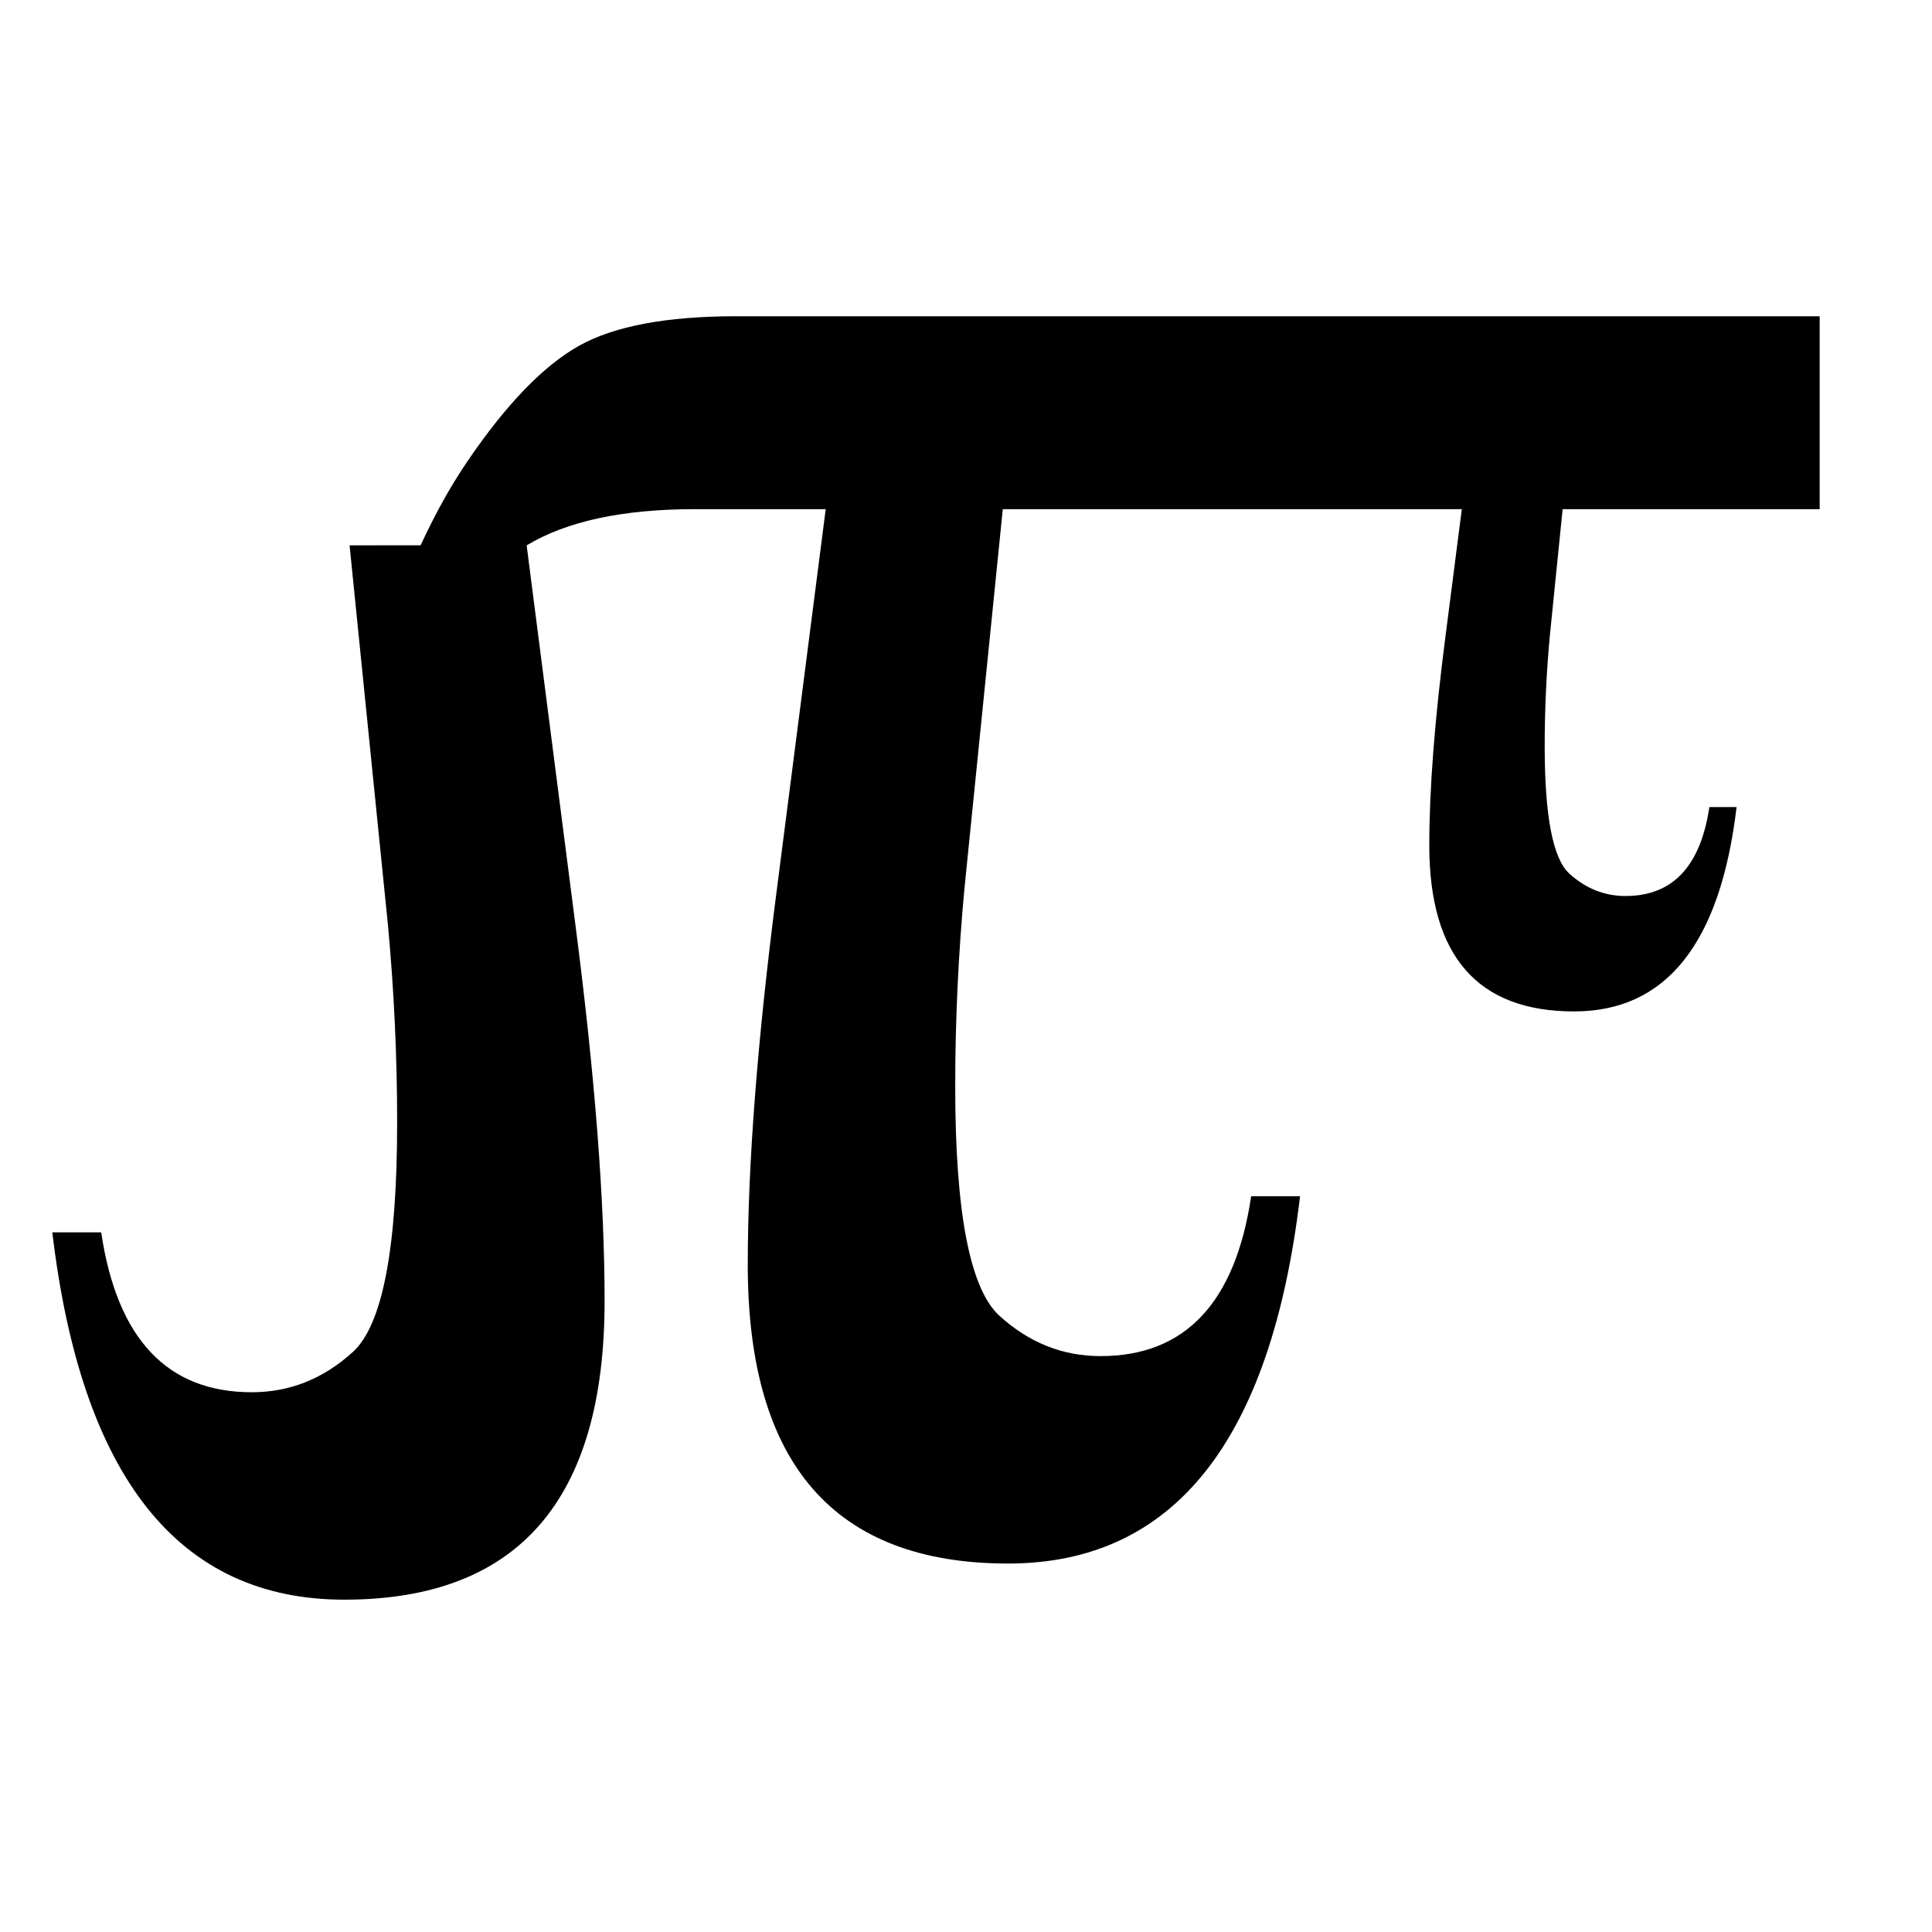
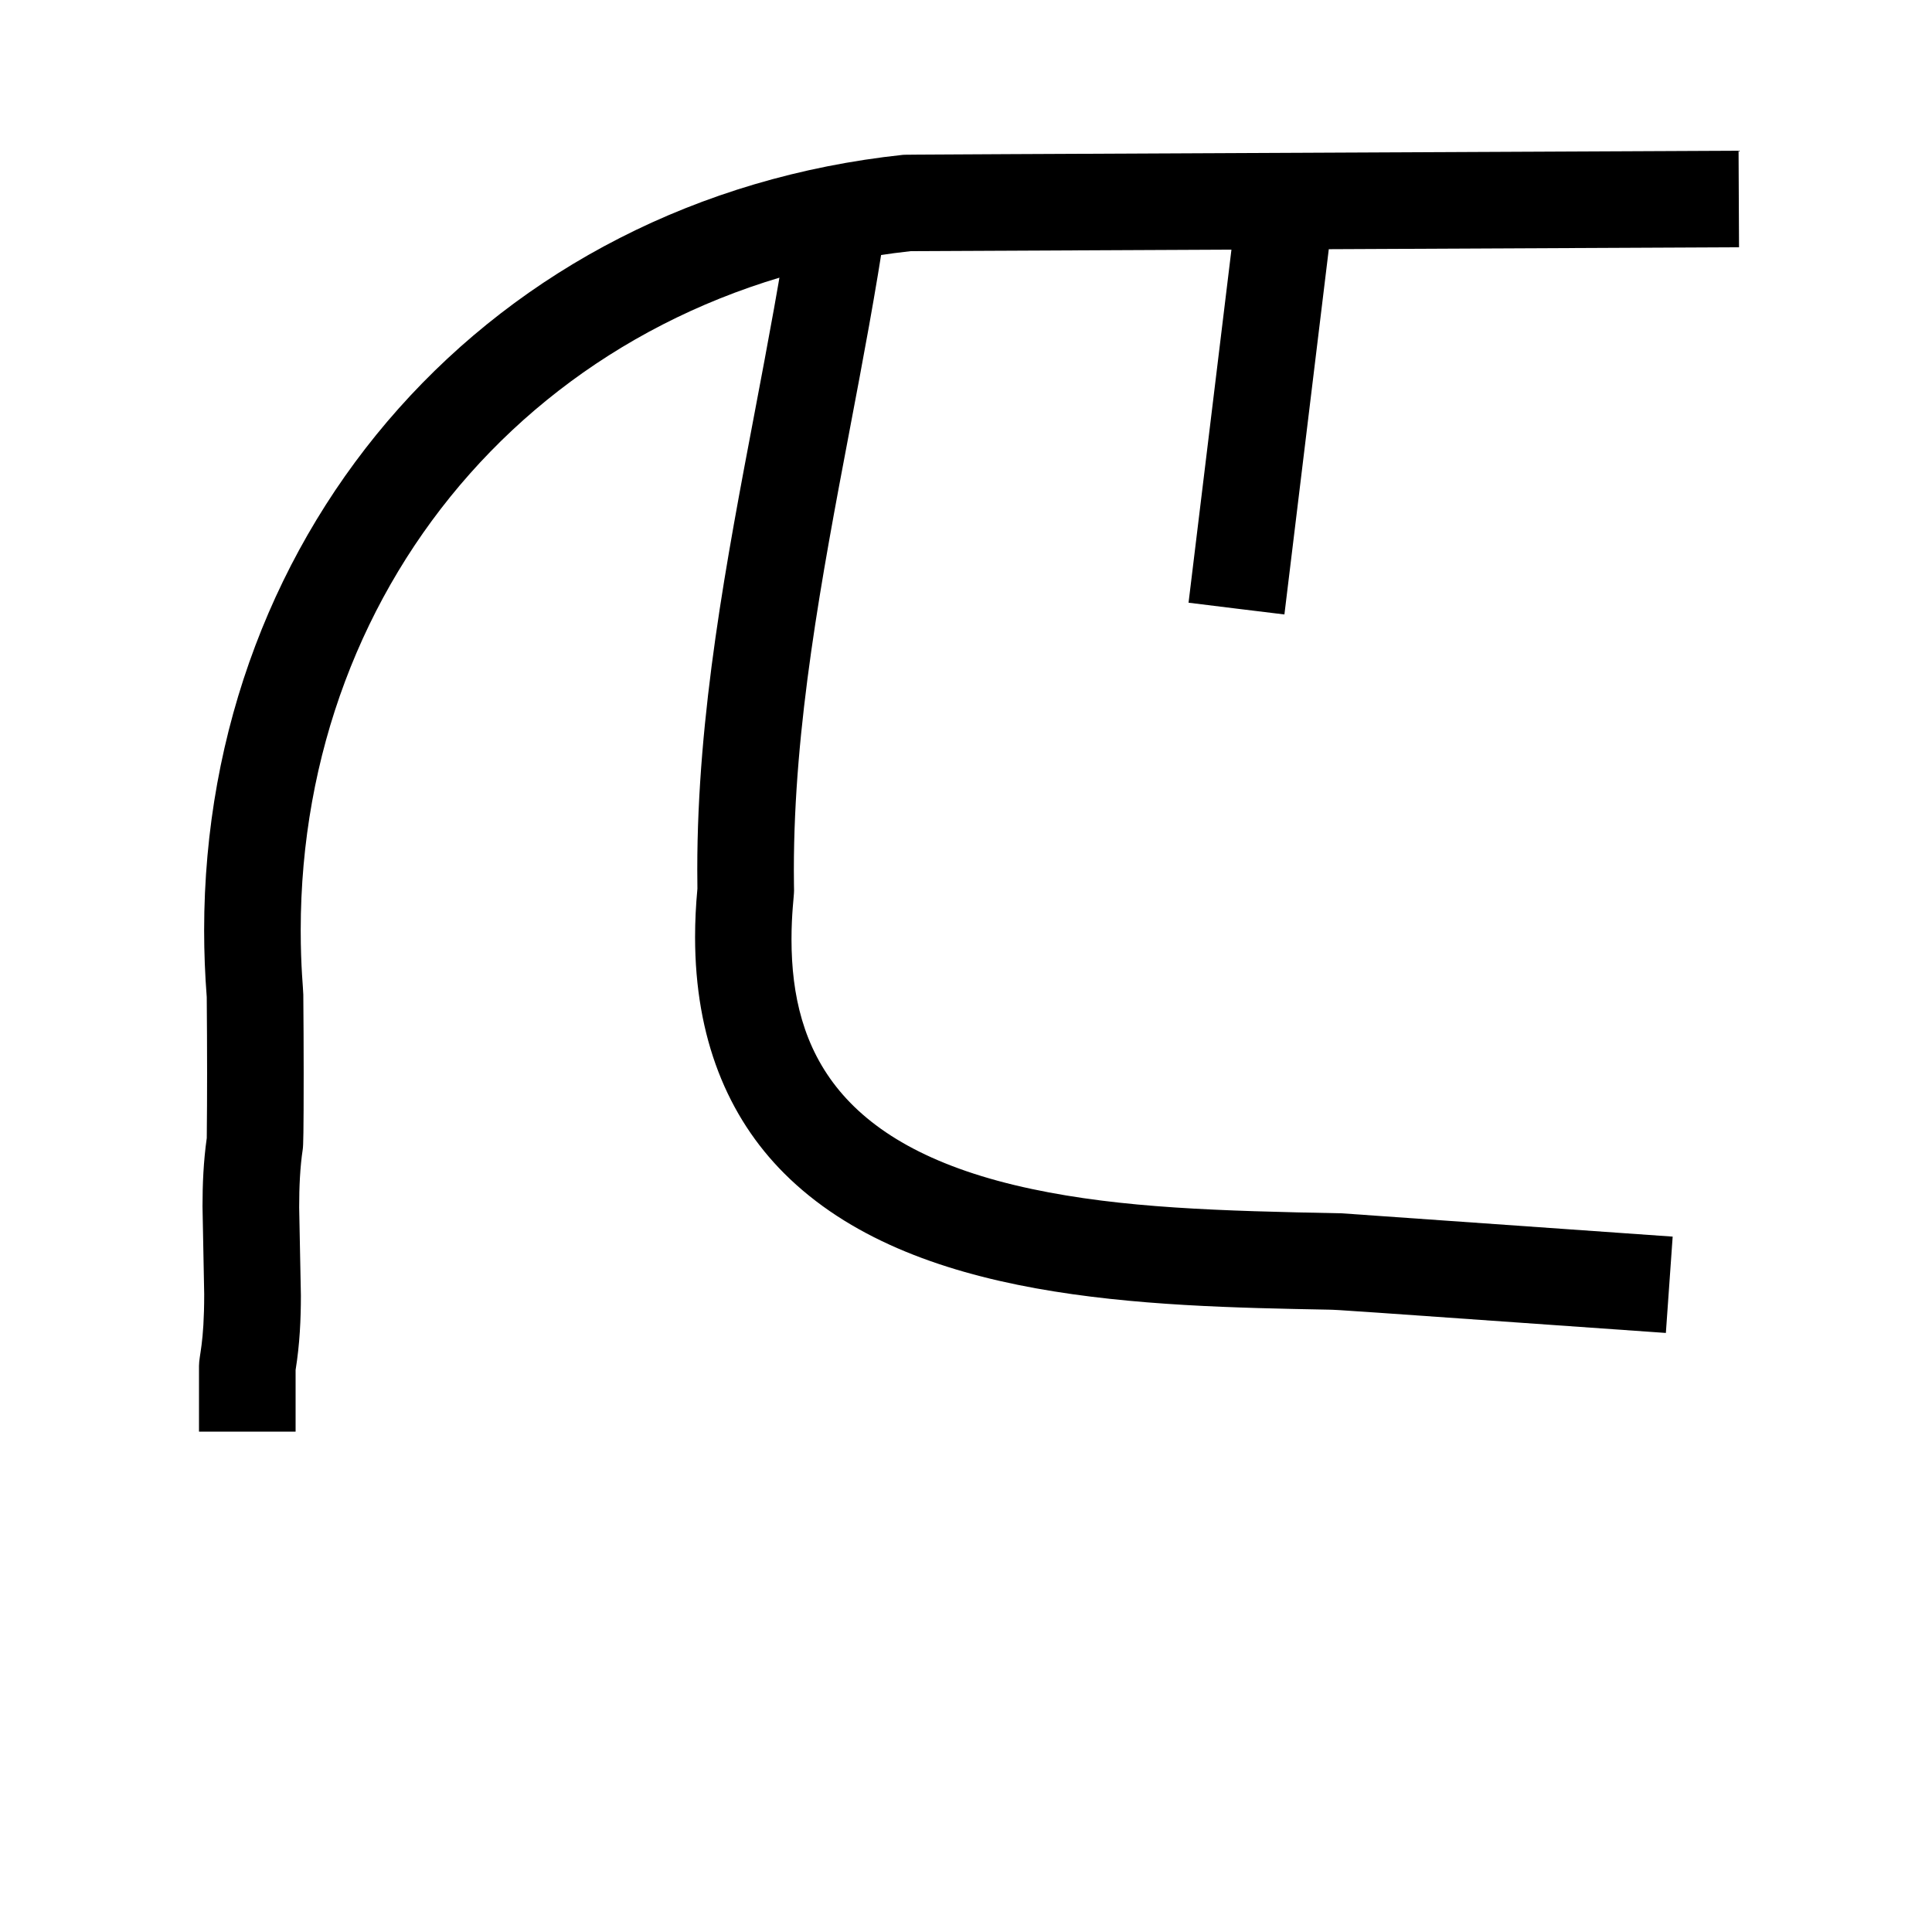
- <svg xmlns="http://www.w3.org/2000/svg" version="1.1" width="98.0" height="98.0" viewBox="-55.248 -111.5 98.0 98.0" id="svg1">
-   <defs id="defs1">
-     <defs id="defs3" />
-   </defs>
-   <path d="m 21.397,426.996 a 22.164,22.164 0 0 1 -2.181,3.989 15.791,15.791 0 0 1 -3.114,3.461 c -1.166,0.948 -2.383,1.425 -3.668,1.425 -0.813,0 -1.679,-0.233 -2.59,-0.699 a 29.775,29.775 0 0 1 -2.73,-1.627 27.718,27.718 0 0 0 -2.767,-1.632 5.761,5.761 0 0 0 -2.616,-0.694 c -1.844,0 -3.559,1.57 -5.15,4.715 l -1.689,-0.881 c 0.565,-1.254 1.3,-2.565 2.212,-3.922 a 15.905,15.905 0 0 1 3.083,-3.492 c 1.166,-0.948 2.383,-1.425 3.668,-1.425 0.933,0 1.865,0.233 2.793,0.699 0.948,0.466 1.87,1.005 2.761,1.627 0.912,0.622 1.798,1.166 2.647,1.632 0.855,0.466 1.679,0.694 2.476,0.694 0.87,0 1.751,-0.378 2.642,-1.135 0.896,-0.756 1.741,-1.927 2.539,-3.523 z" style="font-style:normal;font-variant:normal;font-weight:400;font-stretch:normal;font-size:11.5px;line-height:0;font-family:'Gentium Book Plus';-inkscape-font-specification:'Gentium Book Plus';font-variant-ligatures:normal;font-variant-caps:normal;font-variant-numeric:normal;font-feature-settings:normal;text-align:start;writing-mode:lr-tb;text-anchor:start;fill:#000006;fill-opacity:1;stroke:none;stroke-width:0.777;stroke-linecap:square;stroke-linejoin:bevel;stroke-miterlimit:4;stroke-dasharray:none;stroke-dashoffset:0;stroke-opacity:1;paint-order:markers stroke fill" id="path1" />
-   <g id="x-reference" transform="translate(-207.3346,-46.07888)">
-     <defs id="defs2" />
-     <g id="g2" transform="translate(18.4314,-23.83613)">
-       <path style="fill:none;stroke:#000000;stroke-width:8.665;stroke-opacity:1" id="path2" d="M 104.611,-20.599 A 23.325,23.532 0 0 1 92.924,-0.206 23.325,23.532 0 0 1 69.574,-0.249 23.325,23.532 0 0 1 57.96,-20.685" transform="rotate(90)" />
-       <rect style="fill:none;stroke:#000000;stroke-width:8.665;stroke-opacity:1" id="rect2" width="0.742" height="9.066" x="-48.887" y="28.825" transform="rotate(-50.3642)" />
-       <rect style="fill:none;stroke:#000000;stroke-width:8.665;stroke-opacity:1" id="rect2-8" width="0.742" height="9.066" x="72.478" y="-72.79" transform="matrix(0.6379053,0.7701148,0.7701148,-0.6379053,0,0)" />
-     </g>
-     <rect style="fill:#000000;stroke-width:8.665" id="rect1" width="9.862" height="50.048" x="-12.595" y="-87.838" transform="scale(1,-1)" />
-     <path style="fill:#000000;stroke-width:8.665" id="path3" d="m -12.493,-24.679 a 14.114,11.772 0 0 1 -7.072,10.202 14.114,11.772 0 0 1 -14.129,-0.022 14.114,11.772 0 0 1 -7.027,-10.224" transform="matrix(0.6752895,-0.7375528,-0.7375528,-0.6752895,0,0)" />
-     <path d="m 26.926,91.844 a 22.164,22.164 0 0 1 -2.181,3.989 15.791,15.791 0 0 1 -3.114,3.461 c -1.166,0.948 -2.383,1.425 -3.668,1.425 -0.813,0 -1.679,-0.233 -2.59,-0.699 a 29.775,29.775 0 0 1 -2.73,-1.627 27.718,27.718 0 0 0 -2.767,-1.632 5.761,5.761 0 0 0 -2.616,-0.694 c -1.844,0 -3.559,1.57 -5.15,4.715 L 0.42,99.9 c 0.565,-1.254 1.3,-2.565 2.212,-3.922 a 15.905,15.905 0 0 1 3.083,-3.492 c 1.166,-0.948 2.383,-1.425 3.668,-1.425 0.933,0 1.865,0.233 2.793,0.699 0.948,0.466 1.87,1.005 2.761,1.627 0.912,0.622 1.798,1.166 2.647,1.632 0.855,0.466 1.679,0.694 2.476,0.694 0.87,0 1.751,-0.378 2.642,-1.135 0.896,-0.756 1.741,-1.927 2.539,-3.523 z" style="font-style:normal;font-variant:normal;font-weight:400;font-stretch:normal;font-size:11.5px;line-height:0;font-family:'Gentium Book Plus';-inkscape-font-specification:'Gentium Book Plus';font-variant-ligatures:normal;font-variant-caps:normal;font-variant-numeric:normal;font-feature-settings:normal;text-align:start;writing-mode:lr-tb;text-anchor:start;fill:#000006;fill-opacity:1;stroke:none;stroke-width:0.777;stroke-linecap:square;stroke-linejoin:bevel;stroke-miterlimit:4;stroke-dasharray:none;stroke-dashoffset:0;stroke-opacity:1;paint-order:markers stroke fill" id="path1-1" />
-   </g>
-   <g id="g6" transform="translate(306.0887,-76.00641)">
-     <defs id="defs4" />
-     <g id="g5" transform="translate(55.44624,8.132989)">
-       <path style="fill:none;stroke:#000000;stroke-width:8.665;stroke-opacity:1" id="path4" d="M 104.611,-20.599 A 23.325,23.532 0 0 1 92.924,-0.206 23.325,23.532 0 0 1 69.574,-0.249 23.325,23.532 0 0 1 57.96,-20.685" transform="rotate(90)" />
-       <rect style="fill:none;stroke:#000000;stroke-width:8.665;stroke-opacity:1" id="rect4" width="0.742" height="9.066" x="-48.887" y="28.825" transform="rotate(-50.3642)" />
-       <rect style="fill:none;stroke:#000000;stroke-width:8.665;stroke-opacity:1" id="rect5" width="0.742" height="9.066" x="72.478" y="-72.79" transform="matrix(0.6379053,0.7701148,0.7701148,-0.6379053,0,0)" />
-     </g>
-     <circle style="fill:none;stroke:#000000;stroke-width:3;stroke-dasharray:none;stroke-opacity:1" id="circle5" cx="61.301" cy="49.343" r="4.645" />
-   </g>
-   <g id="g7" transform="translate(0,-6)">
-     <path style="font-style:normal;font-weight:normal;font-size:2050.28px;font-family:'Times New Roman';fill:#000000;fill-opacity:1;stroke:none;stroke-width:0.067px;stroke-linecap:butt;stroke-linejoin:miter;stroke-opacity:1" d="m -4.382,-79.672 -1.944,19.235 c -0.313,3.351 -0.469,6.702 -0.469,10.053 -3e-5,6.389 0.748,10.265 2.245,11.628 1.497,1.363 3.206,2.044 5.127,2.044 4.289,10e-6 6.836,-2.703 7.64,-8.11 h 2.48 c -1.475,12.421 -6.412,18.632 -14.812,18.632 -8.802,0 -13.203,-5.049 -13.203,-15.147 -2e-5,-5.094 0.491,-11.438 1.474,-19.034 l 2.48,-19.302 h -6.635 c -3.664,5e-5 -6.512,0.614 -8.545,1.843 -2.033,1.229 -3.921,3.697 -5.663,7.406 h -2.413 c 1.43,-4.915 3.128,-8.813 5.094,-11.695 1.966,-2.882 3.843,-4.825 5.63,-5.831 1.787,-1.005 4.446,-1.508 7.976,-1.508 h 54.974 v 9.785 z" id="text2175" />
-     <path style="font-style:normal;font-weight:normal;font-size:2050.28px;font-family:'Times New Roman';fill:#000000;fill-opacity:1;stroke:none;stroke-width:0.037px;stroke-linecap:butt;stroke-linejoin:miter;stroke-opacity:1" d="m 24.448,-83.951 -1.081,10.702 c -0.174,1.864 -0.261,3.729 -0.261,5.593 -10e-6,3.555 0.416,5.711 1.249,6.469 0.833,0.758 1.784,1.137 2.853,1.137 2.386,10e-6 3.803,-1.504 4.251,-4.512 h 1.38 c -0.82,6.911 -3.567,10.366 -8.241,10.366 -4.897,0 -7.346,-2.809 -7.346,-8.427 -10e-6,-2.834 0.273,-6.364 0.82,-10.59 l 1.38,-10.739 h -3.691 c -2.038,3e-5 -0.808,-5.444 1.156,-5.444 h 18.345 v 5.444 z" id="text2175-7" />
-     <path style="font-style:normal;font-weight:normal;font-size:2050.28px;font-family:'Times New Roman';fill:#000000;fill-opacity:1;stroke:none;stroke-width:0.067px;stroke-linecap:butt;stroke-linejoin:miter;stroke-opacity:1" d="m -37.516,-77.839 1.944,19.235 c 0.313,3.351 0.469,6.702 0.469,10.053 3e-5,6.389 -0.748,10.265 -2.245,11.628 -1.497,1.363 -3.206,2.044 -5.127,2.044 -4.289,1e-5 -6.836,-2.703 -7.64,-8.11 h -2.48 c 1.475,12.421 6.412,18.632 14.812,18.632 8.802,0 13.203,-5.049 13.203,-15.147 2e-5,-5.094 -0.491,-11.438 -1.474,-19.034 l -2.48,-19.302 z" id="text2175-5" />
-   </g>
+ <svg xmlns="http://www.w3.org/2000/svg" version="1.1" width="1000" height="1000" viewBox="0 0 1000 1000" id="svg1">
+   <path d="M 641.19,97.96 C 641.19,97.96 690.82,103.99 690.81,104.04 C 664.81,318.04 664.81,318.04 664.81,318.04 C 664.81,318.04 615.18,312.01 615.19,311.96 C 641.19,97.96 641.19,97.96 641.19,97.96  Z M 411.00,461.00 C 411.00,464.00 409.68,472.65 409.68,486.21 C 409.68,544.12 434.55,594.35 534.11,615.43 C 580.87,625.34 631.08,626.79 694.49,628.01 C 695.13,628.02 695.13,628.02 865.77,640.07 L 862.25,689.93 C 692.86,677.98 692.86,677.98 687.79,677.88 C 592.87,676.08 472.28,673.73 405.87,607.31 C 376.65,578.09 359.77,537.33 359.77,484.99 C 359.77,476.93 360.17,468.60 360.98,459.99 C 360.93,456.67 360.91,453.35 360.91,450.04 C 360.91,369.17 376.08,290.09 390.64,213.35 C 397.44,177.48 404.15,142.11 409.27,107.33 C 409.27,107.33 458.73,114.62 458.73,114.67 C 453.40,150.83 446.55,186.86 439.75,222.72 C 425.16,299.60 410.90,375.66 410.90,450.25 C 410.90,456.42 411.00,460.35 411.00,461.00  Z M 154.85,624.93 C 154.85,625.77 155.74,670.06 155.74,670.52 C 155.74,682.89 155.15,695.78 153.00,709.10 L 153.00,741.00 L 103.00,741.00 L 103.00,707.00 C 103.00,701.32 105.69,695.82 105.69,669.82 C 105.69,669.12 104.82,624.91 104.82,624.46 C 104.82,613.09 105.30,601.26 107.02,589.05 C 107.14,577.90 107.19,566.69 107.19,555.43 C 107.19,542.39 107.12,529.27 107.01,516.10 C 106.11,504.49 105.66,492.98 105.66,481.57 C 105.66,273.32 253.88,102.94 467.33,80.15 C 468.60,80.01 468.60,80.01 899.88,78.01 L 900.12,127.99 L 471.42,129.99 C 283.90,150.61 155.65,299.39 155.65,481.49 C 155.65,500.64 156.97,511.82 156.99,514.79 C 157.11,528.36 157.18,541.91 157.18,555.43 C 157.18,586.69 156.98,593.01 156.72,594.74 C 155.29,604.25 154.85,614.31 154.85,624.93 Z" style="fill:#000000;fill-opacity:1;stroke:none" id="glyph" />
</svg>
